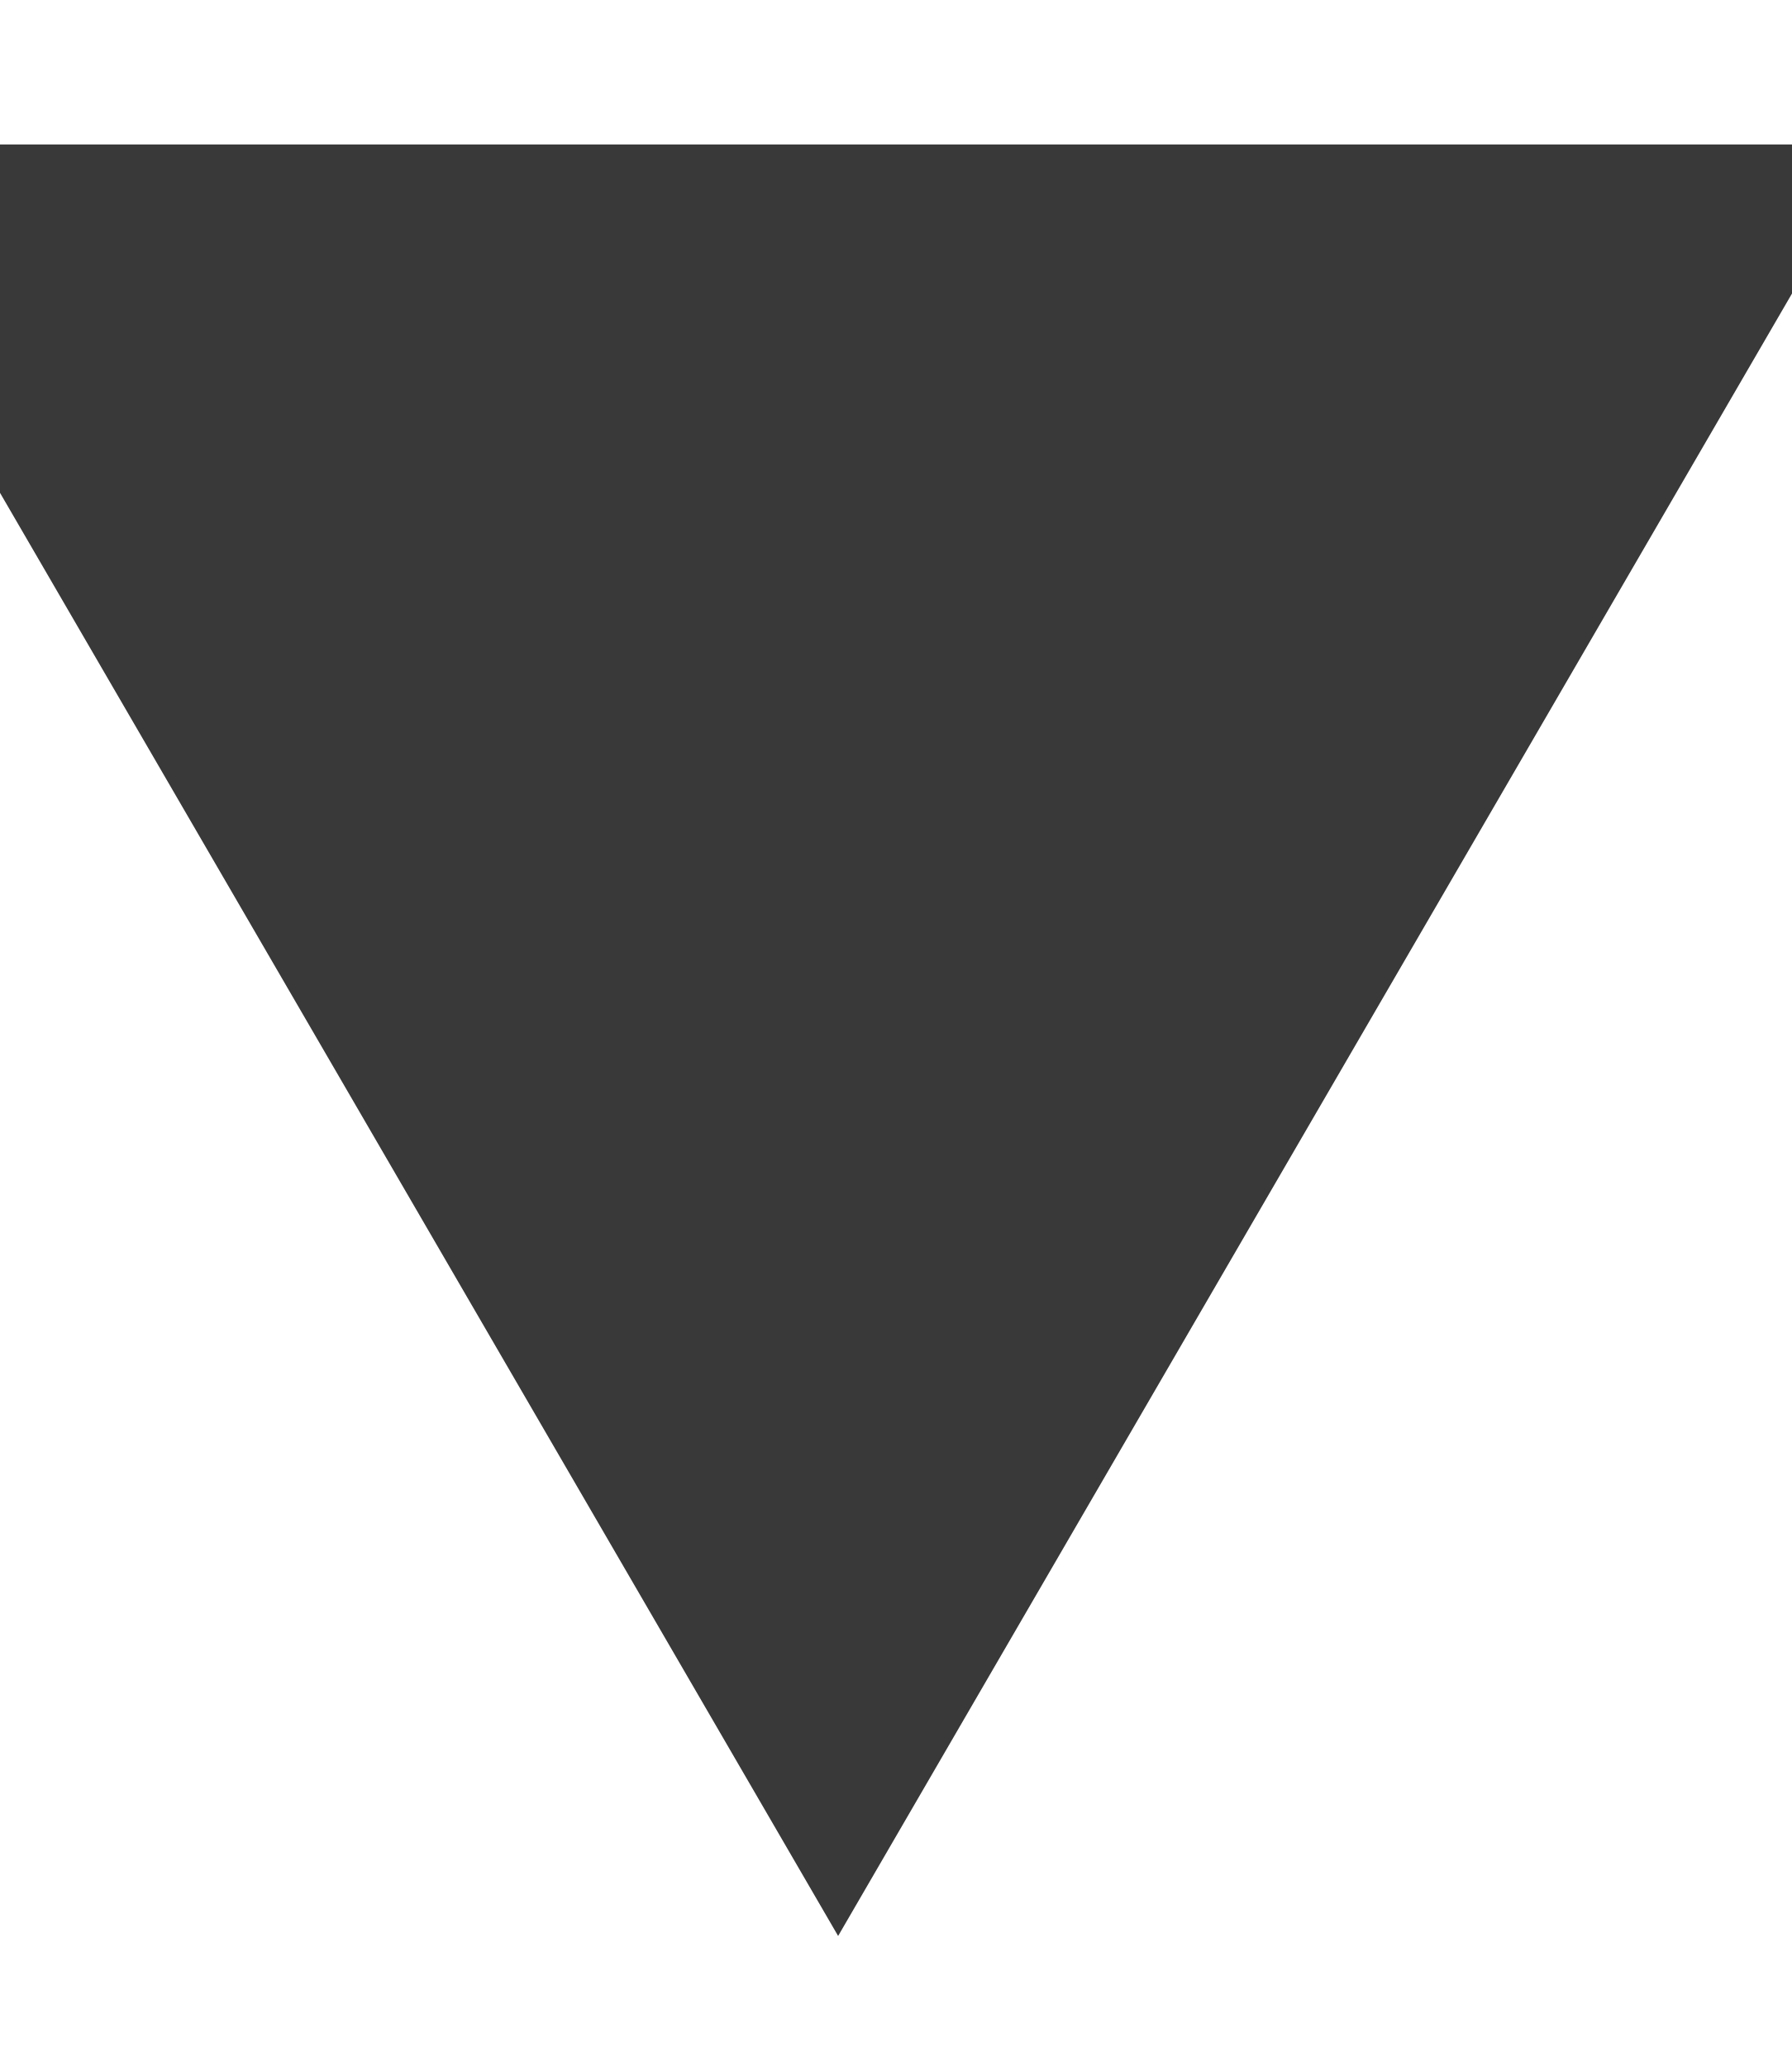
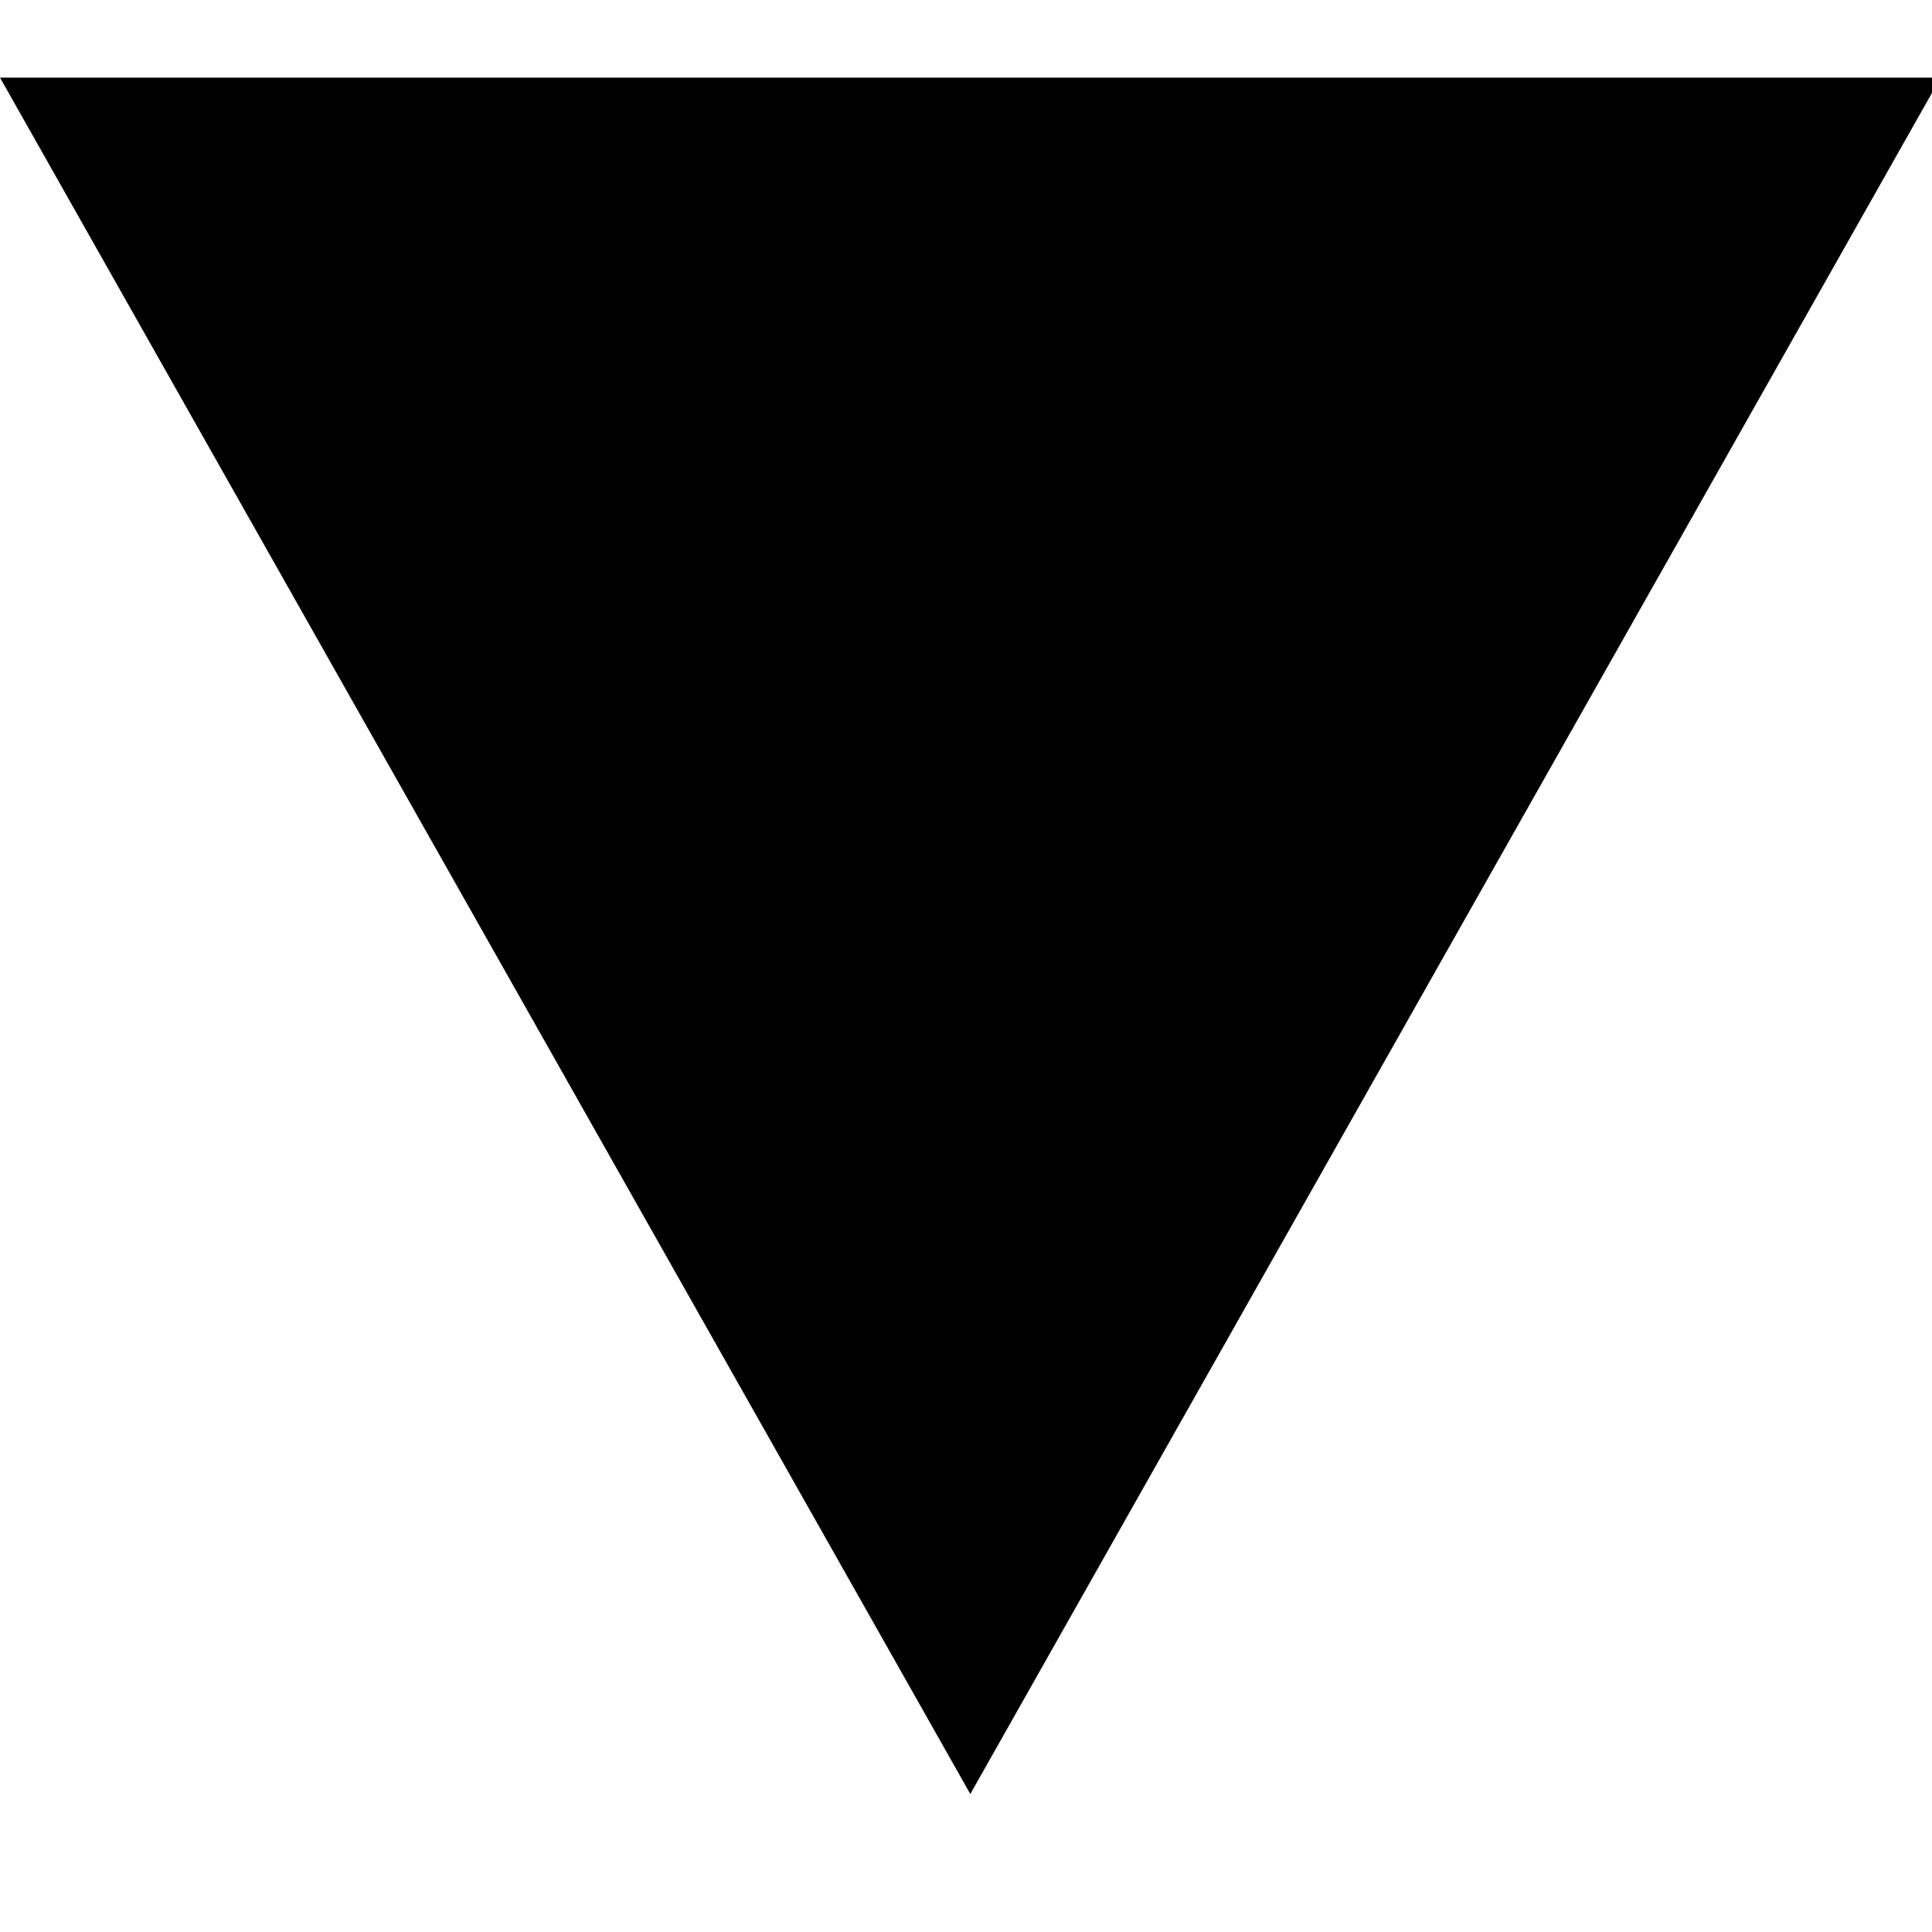
- <svg xmlns="http://www.w3.org/2000/svg" version="1.1" id="Layer_1" x="0px" y="0px" viewBox="0 0 12.4 14.3" enable-background="new 0 0 12.4 14.3" xml:space="preserve">
-   <polygon fill="#383938" points="13,1 5.8,13.4 -1.4,1 " />
+ <svg xmlns="http://www.w3.org/2000/svg" version="1.1" id="Layer_1" x="0px" y="0px" viewBox="0 0 44.8 44.8" enable-background="new 0 0 44.8 44.8" xml:space="preserve">
+   <g id="Arrow_24">
+     <g id="Play_-_Grey">
+       <linearGradient id="SVGID_1_" gradientUnits="userSpaceOnUse" x1="26.843" y1="36.847" x2="26.843" y2="17.169" gradientTransform="matrix(-1.346898e-010 1 -1 -1.346898e-010 48.9525 -2.733)">
+         <stop offset="0" style="stop-color:#FFFFFF" />
+         <stop offset="1" style="stop-color:#B7C6CE" />
+       </linearGradient>
+       <polygon opacity="0.8" fill="url(#SVGID_1_)" points="12,15.4 21.8,32.8 31.6,15.4   " />
+       <polygon points="0,1.8 22.5,41.6 45,1.8   " />
+     </g>
+   </g>
</svg>
